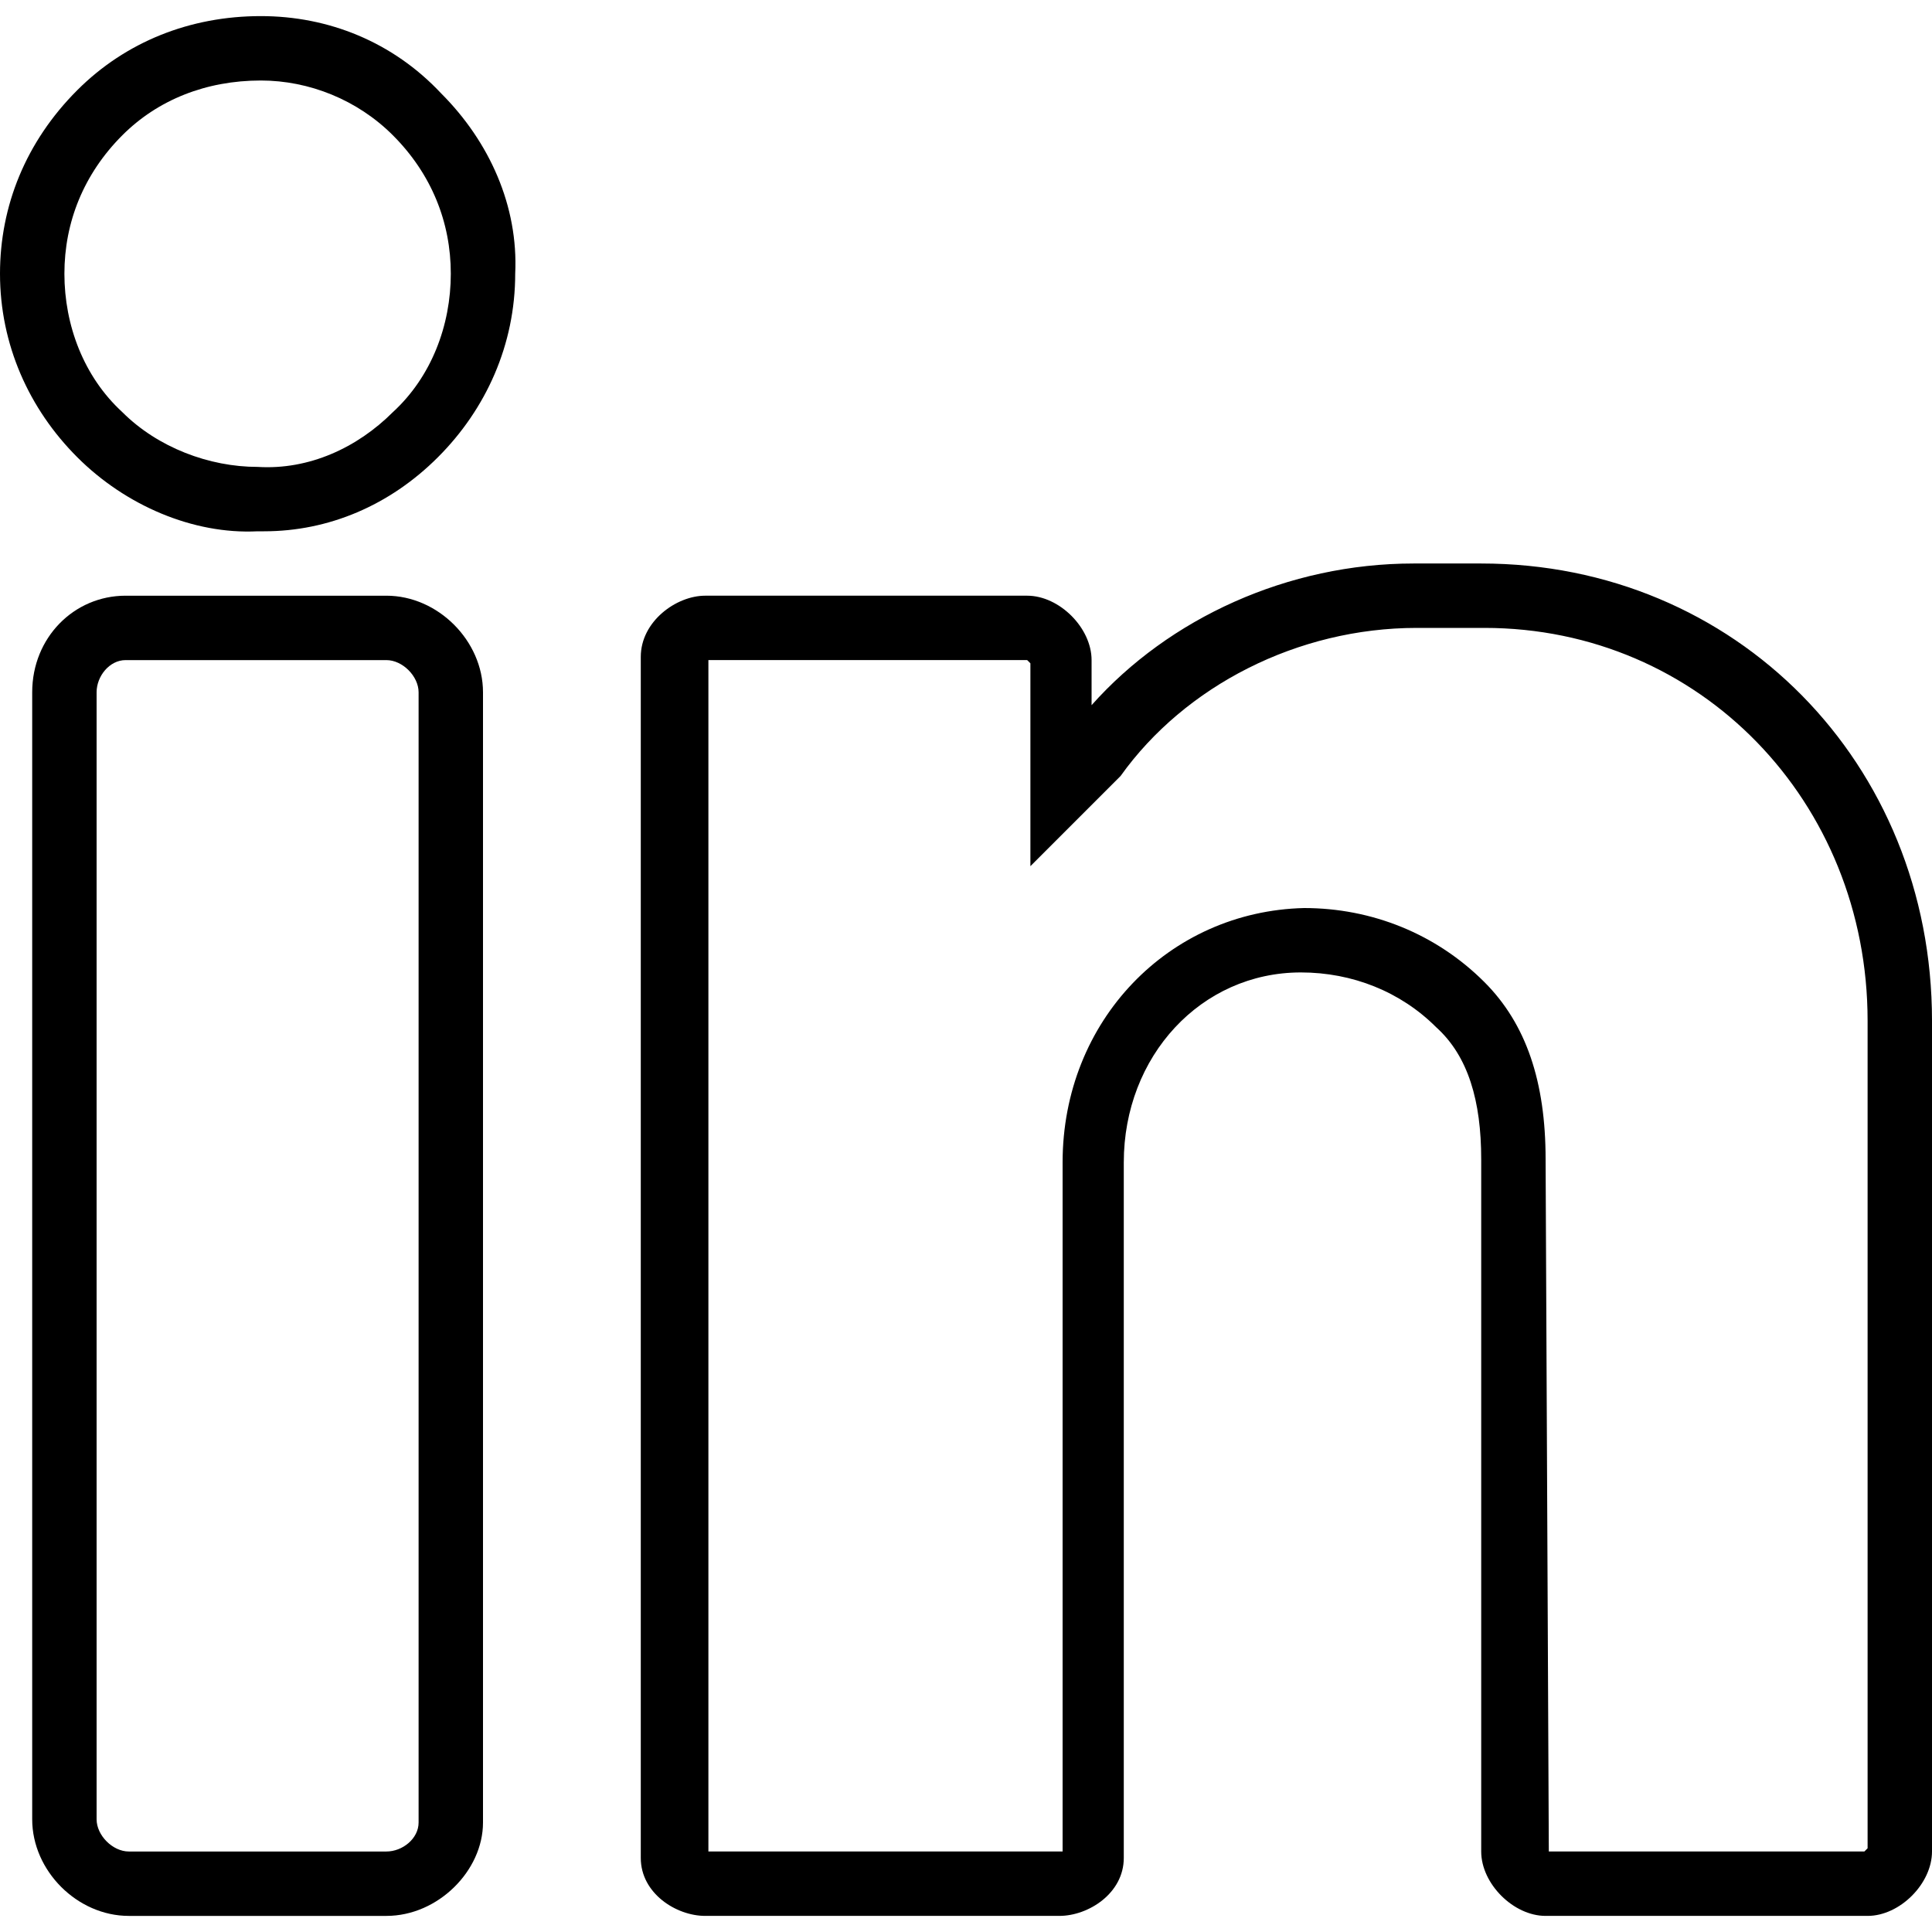
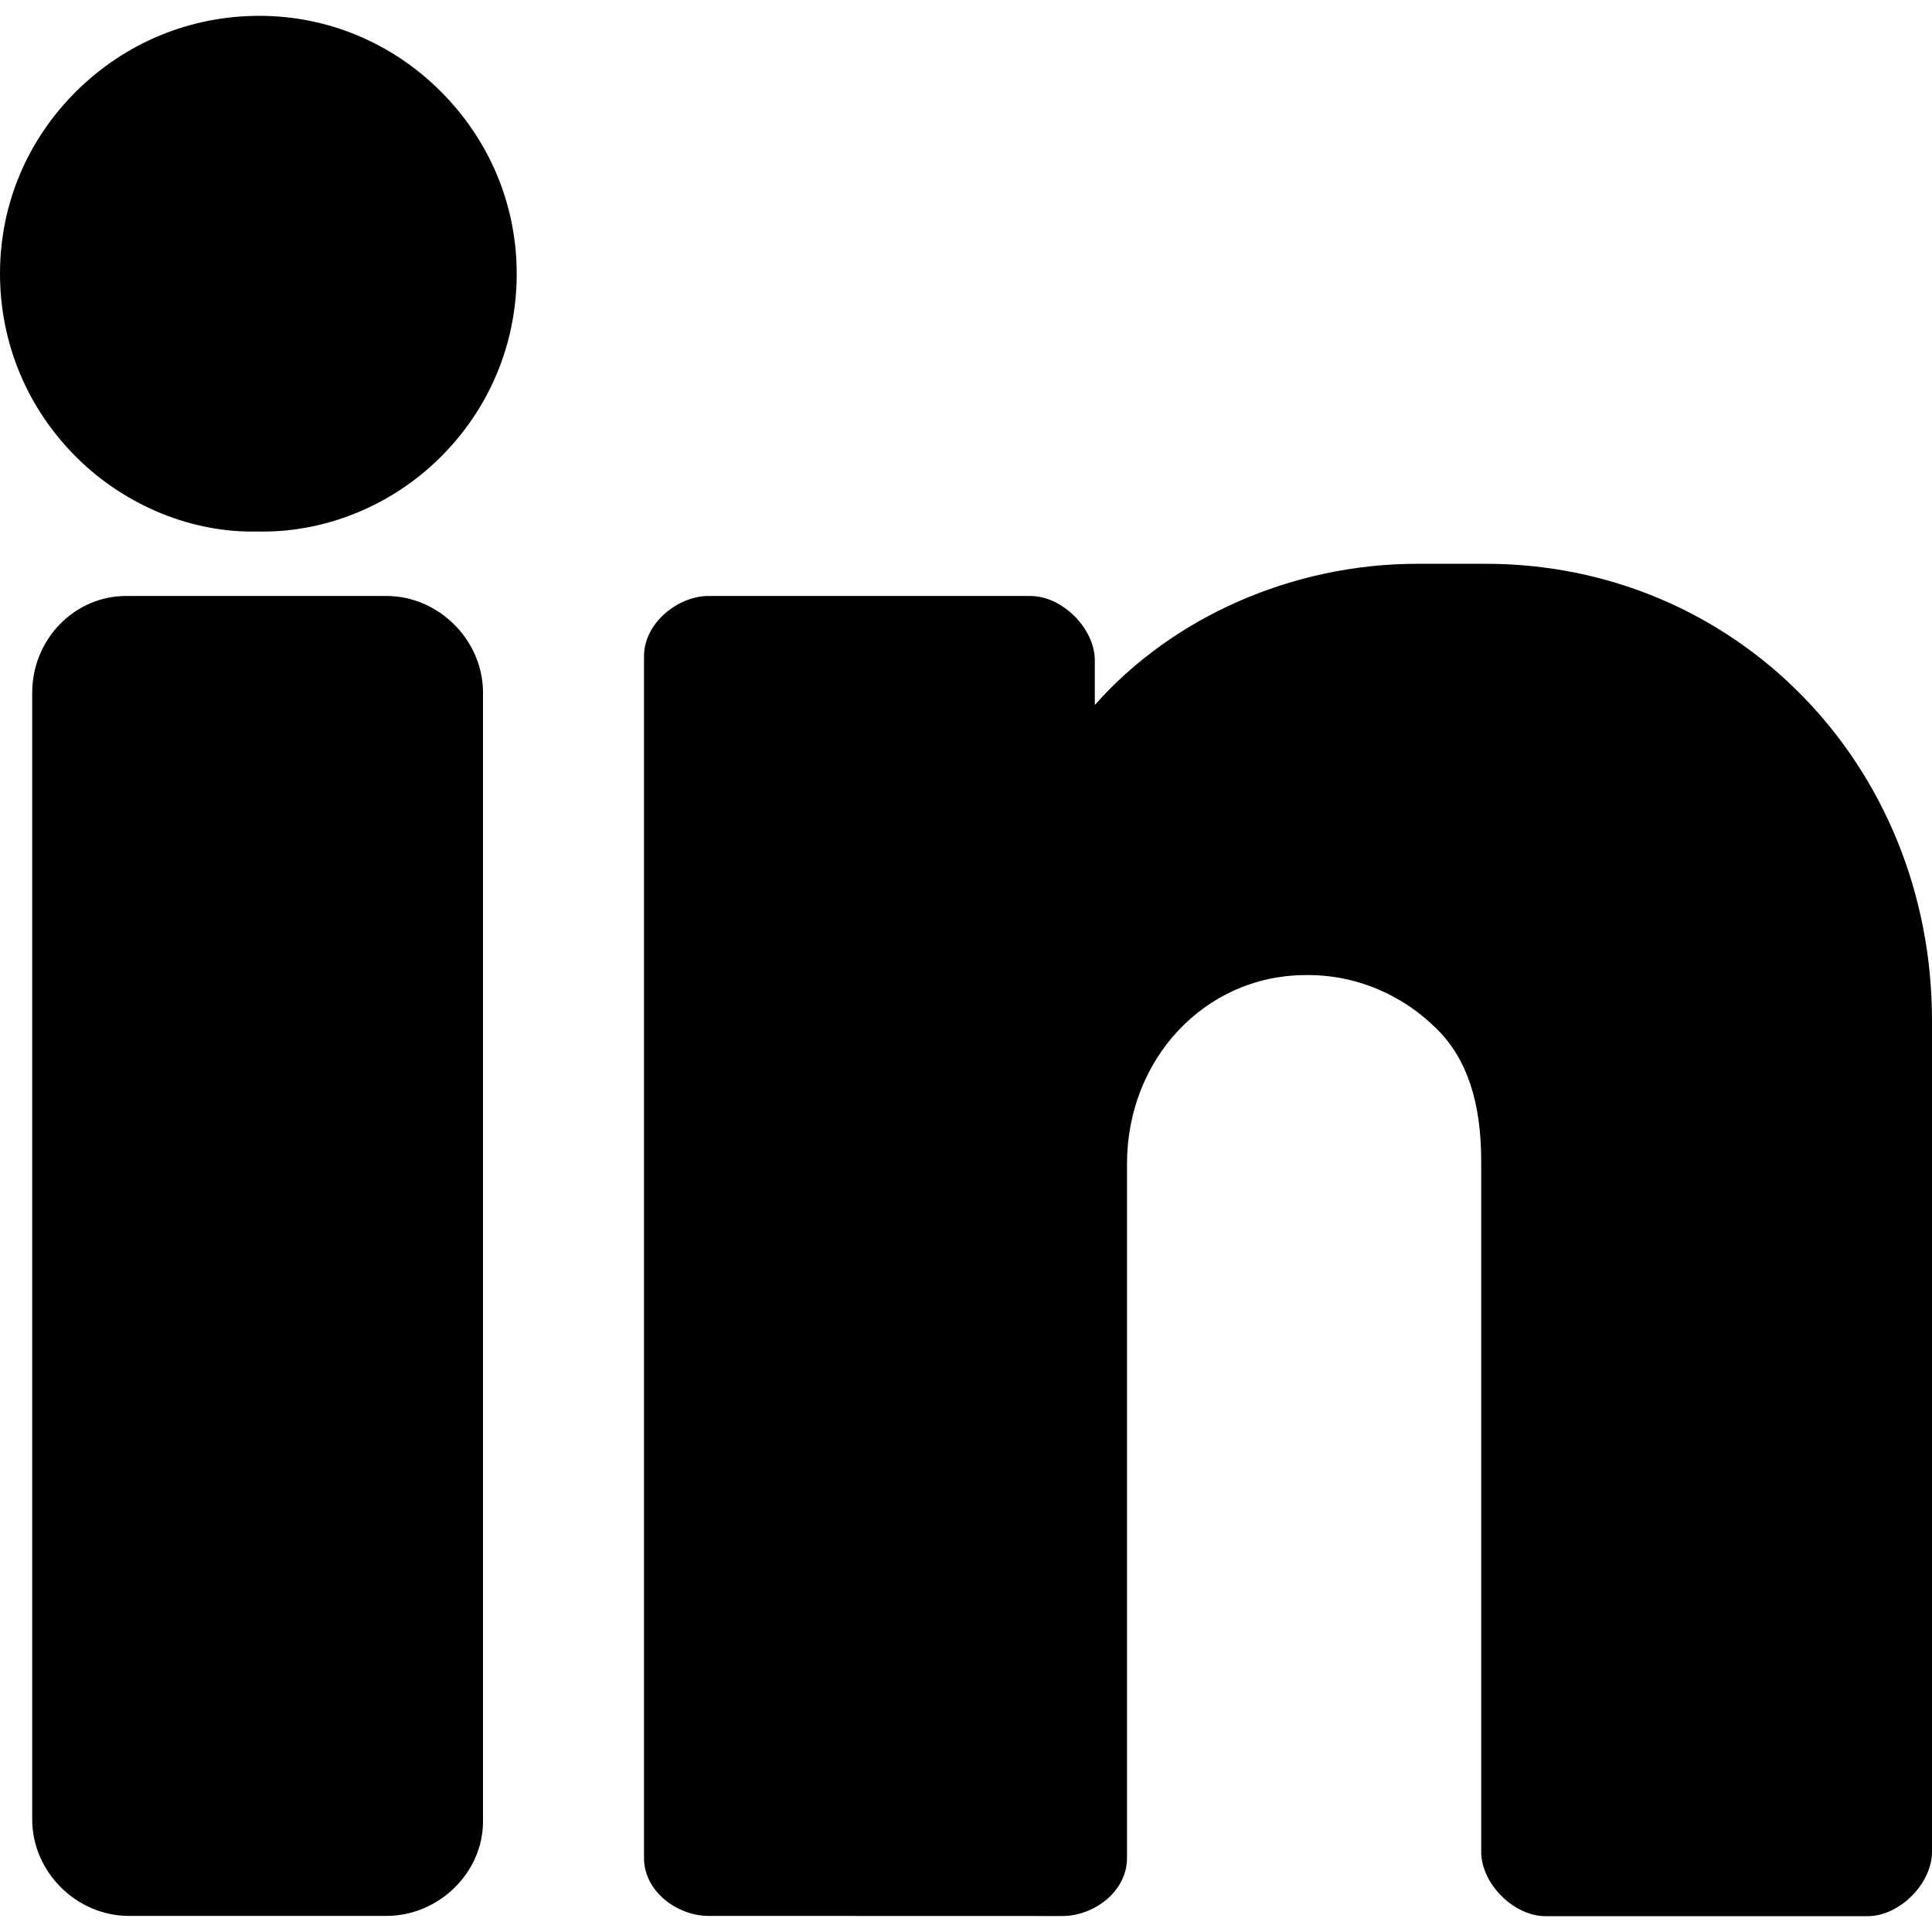
- <svg xmlns="http://www.w3.org/2000/svg" version="1.1" id="Layer_1" x="0px" y="0px" viewBox="0 0 512 512" style="enable-background:new 0 0 512 512;" xml:space="preserve">
-   <g transform="translate(1)">
+ <svg xmlns="http://www.w3.org/2000/svg" version="1.1" id="Layer_1" x="0px" y="0px" viewBox="0 0 512.003 512.003" style="enable-background:new 0 0 512.003 512.003;" xml:space="preserve">
+   <g transform="translate(0 -1)">
    <g>
      <g>
-         <path d="M68.12,4.267c-18.773,0-35.84,6.827-48.64,19.627C5.827,37.547-1,54.613-1,72.533c0,18.773,7.68,35.84,20.48,48.64     c12.8,12.8,30.72,20.48,47.787,19.627c0,0,0.853,0,1.707,0c17.067,0,33.28-6.827,46.08-19.627     c12.8-12.8,20.48-29.867,20.48-48.64c0.853-17.92-6.827-34.987-19.627-47.787C103.107,11.093,86.04,4.267,68.12,4.267z      M103.107,109.227c-9.387,9.387-22.187,15.36-35.84,14.507c-12.8,0-26.453-5.12-35.84-14.507     c-10.24-9.387-15.36-23.04-15.36-36.693s5.12-26.453,15.36-36.693c9.387-9.387,22.187-14.507,36.693-14.507     c12.8,0,25.6,5.12,34.987,14.507c10.24,10.24,15.36,23.04,15.36,36.693S113.347,99.84,103.107,109.227z" />
-         <path d="M101.4,157.867H32.28c-13.653,0-24.747,11.093-24.747,25.6v298.667c0,13.653,11.947,25.6,25.6,25.6H101.4     c13.653,0,25.6-11.947,25.6-24.747v-299.52C127,169.813,115.053,157.867,101.4,157.867z M109.933,482.987     c0,4.267-4.267,7.68-8.533,7.68H33.133c-4.267,0-8.533-4.267-8.533-8.533V183.467c0-4.267,3.413-8.533,7.68-8.533h69.12     c4.267,0,8.533,4.267,8.533,8.533V482.987z" />
-         <path d="M391.533,149.333h-17.92c-33.28,0-64.853,14.507-85.333,37.547v-11.947c0-8.533-8.533-17.067-17.067-17.067H185.88     c-7.68,0-17.067,6.827-17.067,16.213v318.293c0,9.387,9.387,15.36,17.067,15.36h93.867c7.68,0,17.067-5.973,17.067-15.36v-184.32     c0-28.16,20.48-50.347,46.933-50.347c13.653,0,26.453,5.12,35.84,14.507c8.533,7.68,11.947,19.627,11.947,34.987v183.467     c0,8.533,8.533,17.067,17.067,17.067h85.333c8.533,0,17.067-8.533,17.067-17.067v-220.16     C511,202.24,458.947,149.333,391.533,149.333z M493.933,489.813l-0.853,0.853h-83.627L408.6,307.2     c0-20.48-5.12-35.84-16.213-46.933c-12.8-12.8-29.867-19.627-47.787-19.627c-35.84,0.853-64,29.867-64,67.413v182.613h-93.867     V174.933h84.48l0.853,0.853v53.76l23.04-23.04l0.853-0.853c17.067-23.893,46.933-39.253,78.507-39.253h17.92     c57.173,0,101.547,46.08,101.547,104.107V489.813z" />
+         <path d="M68.762,5.195h-0.06c-18.261,0-35.482,7.1-48.478,19.985C7.185,38.1,0,55.243,0,73.453     c-0.009,18.611,7.33,36.053,20.625,49.092c12.894,12.629,30.481,19.721,47.531,19.311c0.495,0.009,0.99,0.017,1.493,0.017     c17.092,0,34.014-6.963,46.618-19.251c13.286-12.945,20.625-30.319,20.668-48.922c0.043-18.193-7.074-35.362-20.019-48.358     C103.979,12.363,86.878,5.212,68.762,5.195z" />
+         <path d="M102.403,158.941H33.411c-13.713,0-24.875,11.511-24.875,25.651v298.615c0,13.841,11.725,25.532,25.6,25.532h68.267     c13.875,0,25.6-11.46,25.6-25.011V184.541C128.003,170.666,116.279,158.941,102.403,158.941z" />
+         <path d="M393.645,150.408h-17.98c-33.135,0-64.922,14.114-85.53,37.427v-11.827c0-8.457-8.619-17.067-17.067-17.067h-85.333     c-7.893,0-17.067,6.997-17.067,16.017v318.404c0,9.054,8.994,15.369,17.067,15.377l93.867,0.026     c8.073,0,17.067-6.315,17.067-15.377V309.435c0-27.75,20.574-49.724,46.839-50.022c13.355-0.299,25.975,4.966,35.422,14.43     c7.808,7.808,11.605,19.208,11.605,34.859v183.04c0,8.457,8.619,17.067,17.067,17.067h85.333c8.448,0,17.067-8.61,17.067-17.067     V271.496C512.003,203.596,460.009,150.408,393.645,150.408z" />
      </g>
    </g>
  </g>
  <g>
</g>
  <g>
</g>
  <g>
</g>
  <g>
</g>
  <g>
</g>
  <g>
</g>
  <g>
</g>
  <g>
</g>
  <g>
</g>
  <g>
</g>
  <g>
</g>
  <g>
</g>
  <g>
</g>
  <g>
</g>
  <g>
</g>
</svg>
